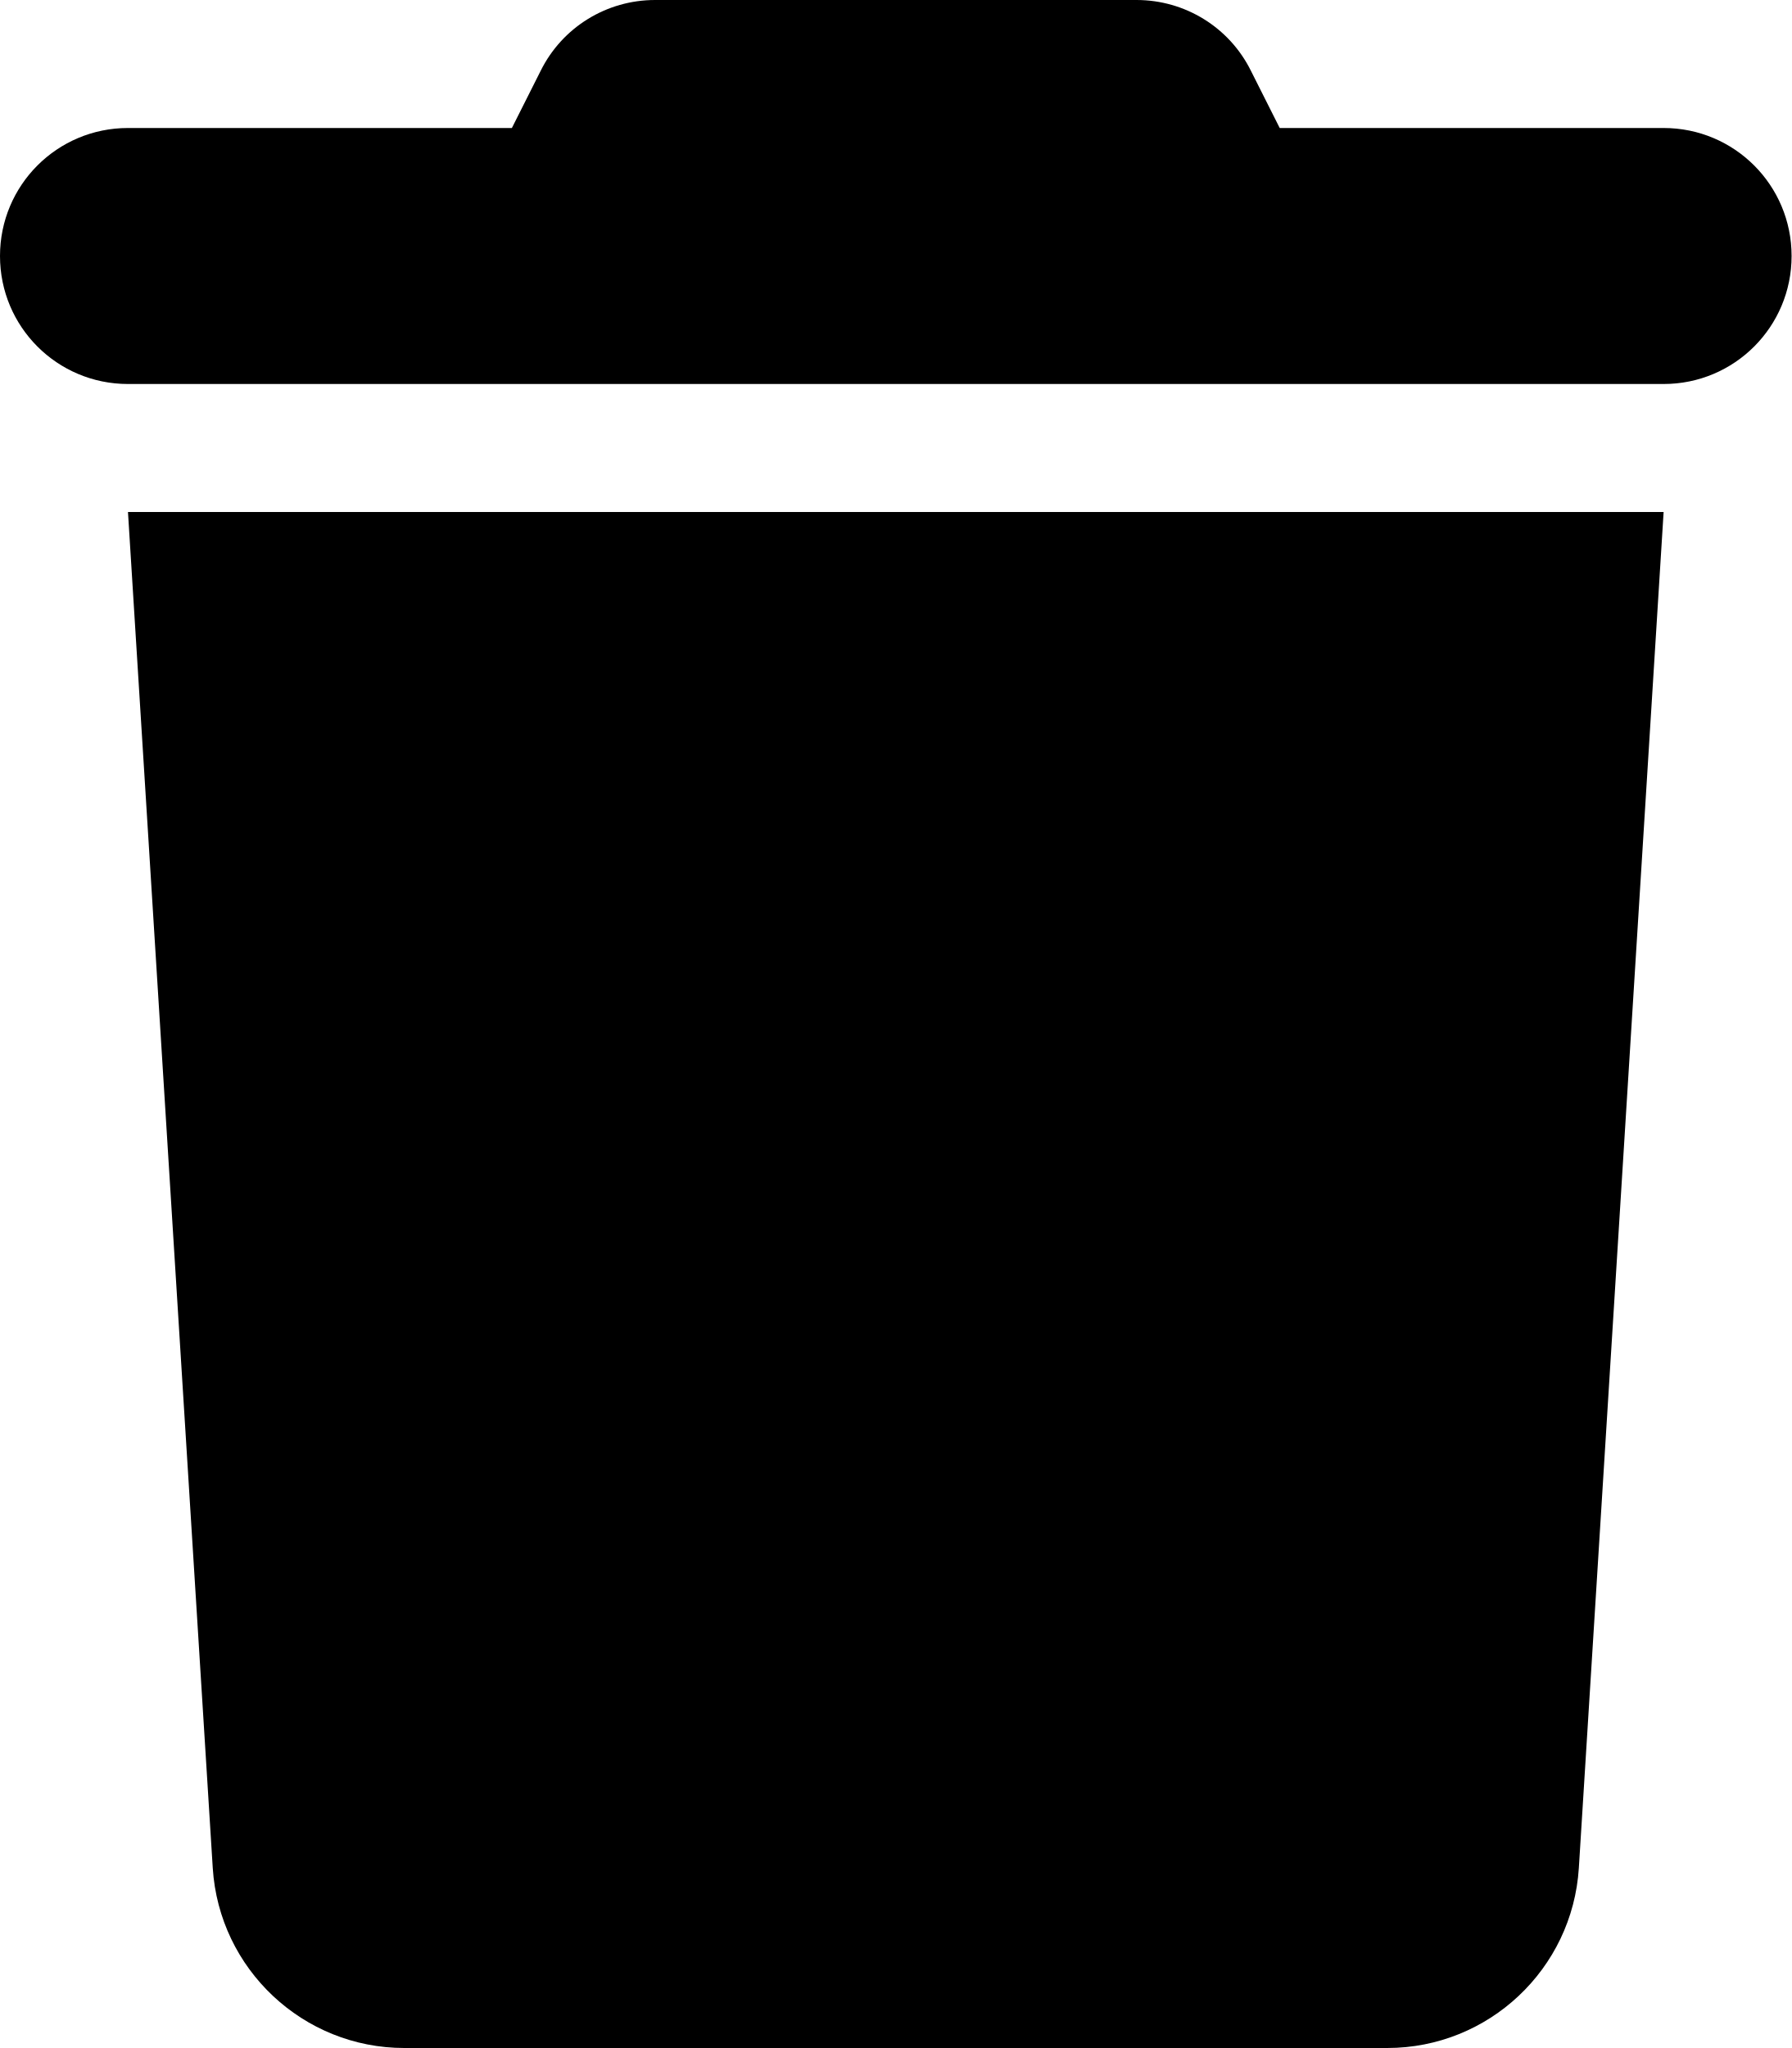
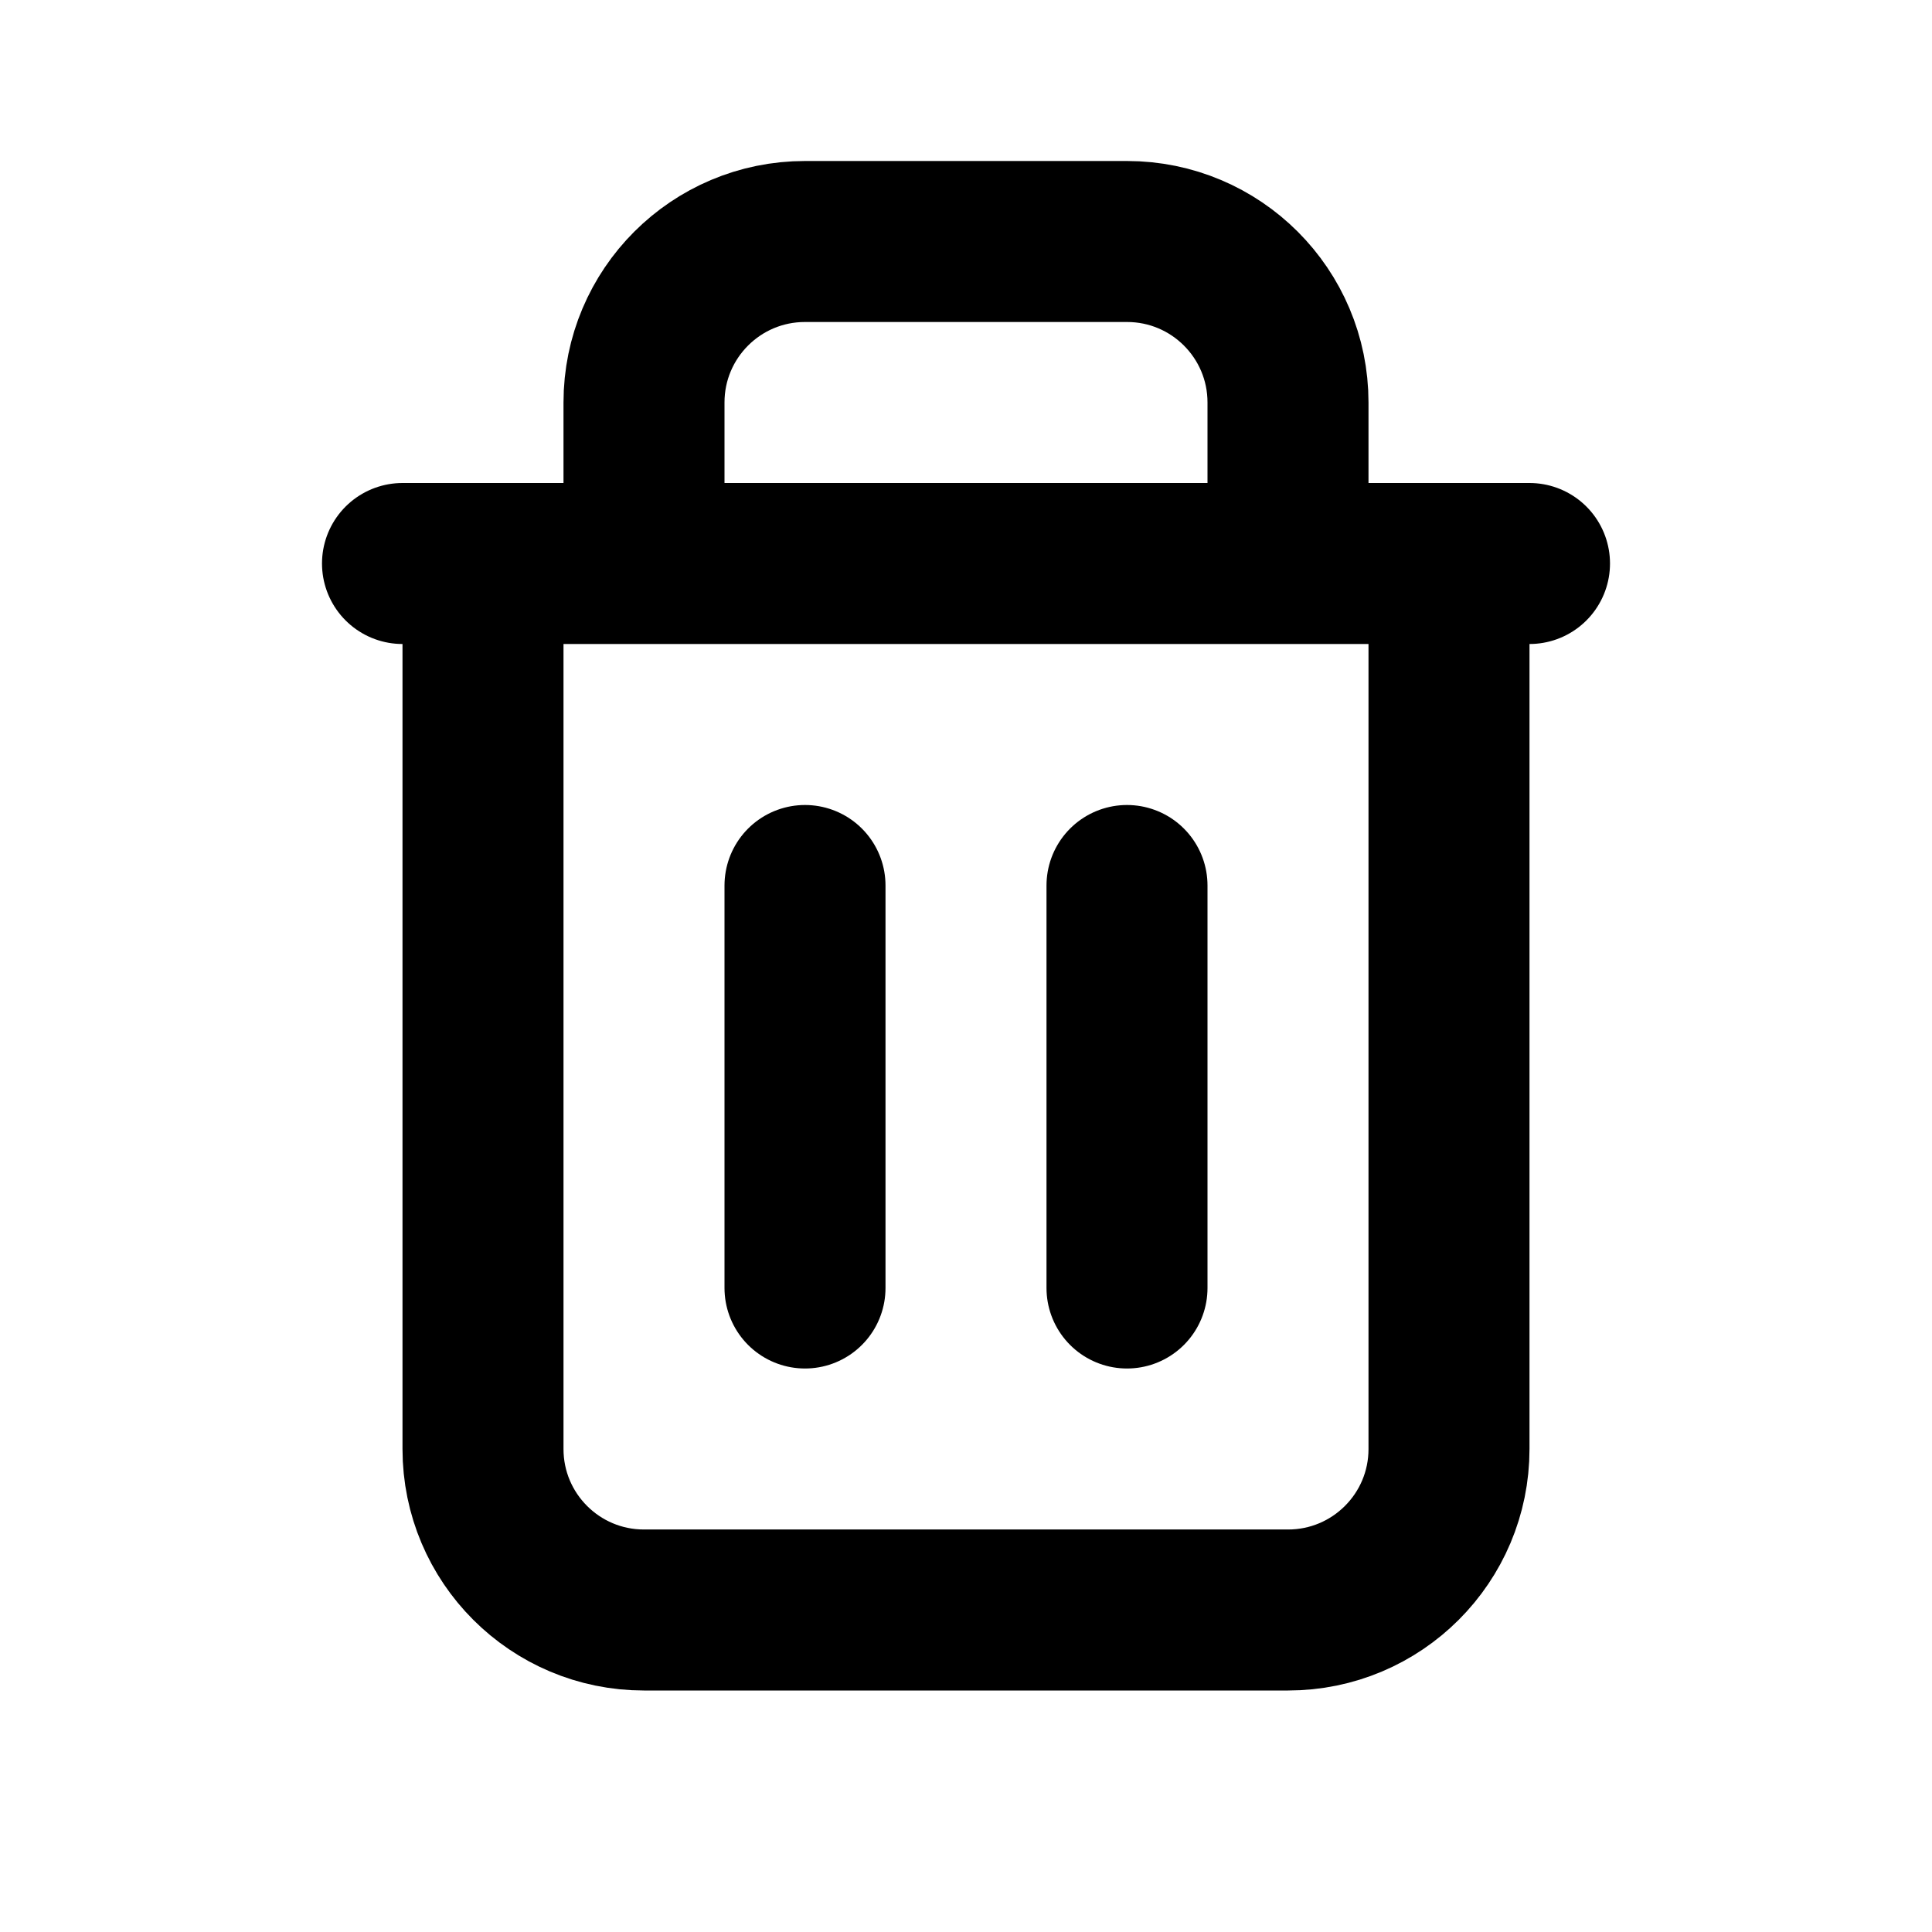
- <svg xmlns="http://www.w3.org/2000/svg" viewBox="0 0 448 512">
-   <path d="M135.2 17.7L128 32H32C14.3 32 0 46.3 0 64S14.3 96 32 96H416c17.7 0 32-14.3 32-32s-14.3-32-32-32H320l-7.2-14.3C307.4 6.8 296.3 0 284.2 0H163.8c-12.1 0-23.2 6.8-28.6 17.7zM416 128H32L53.2 467c1.6 25.3 22.6 45 47.9 45H346.9c25.3 0 46.3-19.7 47.9-45L416 128z" />
+ <svg xmlns="http://www.w3.org/2000/svg" width="800px" height="800px" viewBox="0 0 24 24" fill="none">
+   <path d="M6 7V18C6 19.105 6.895 20 8 20H16C17.105 20 18 19.105 18 18V7M6 7H5M6 7H8M18 7H19M18 7H16M10 11V16M14 11V16M8 7V5C8 3.895 8.895 3 10 3H14C15.105 3 16 3.895 16 5V7M8 7H16" stroke="#000000" stroke-width="2" stroke-linecap="round" stroke-linejoin="round" />
</svg>
